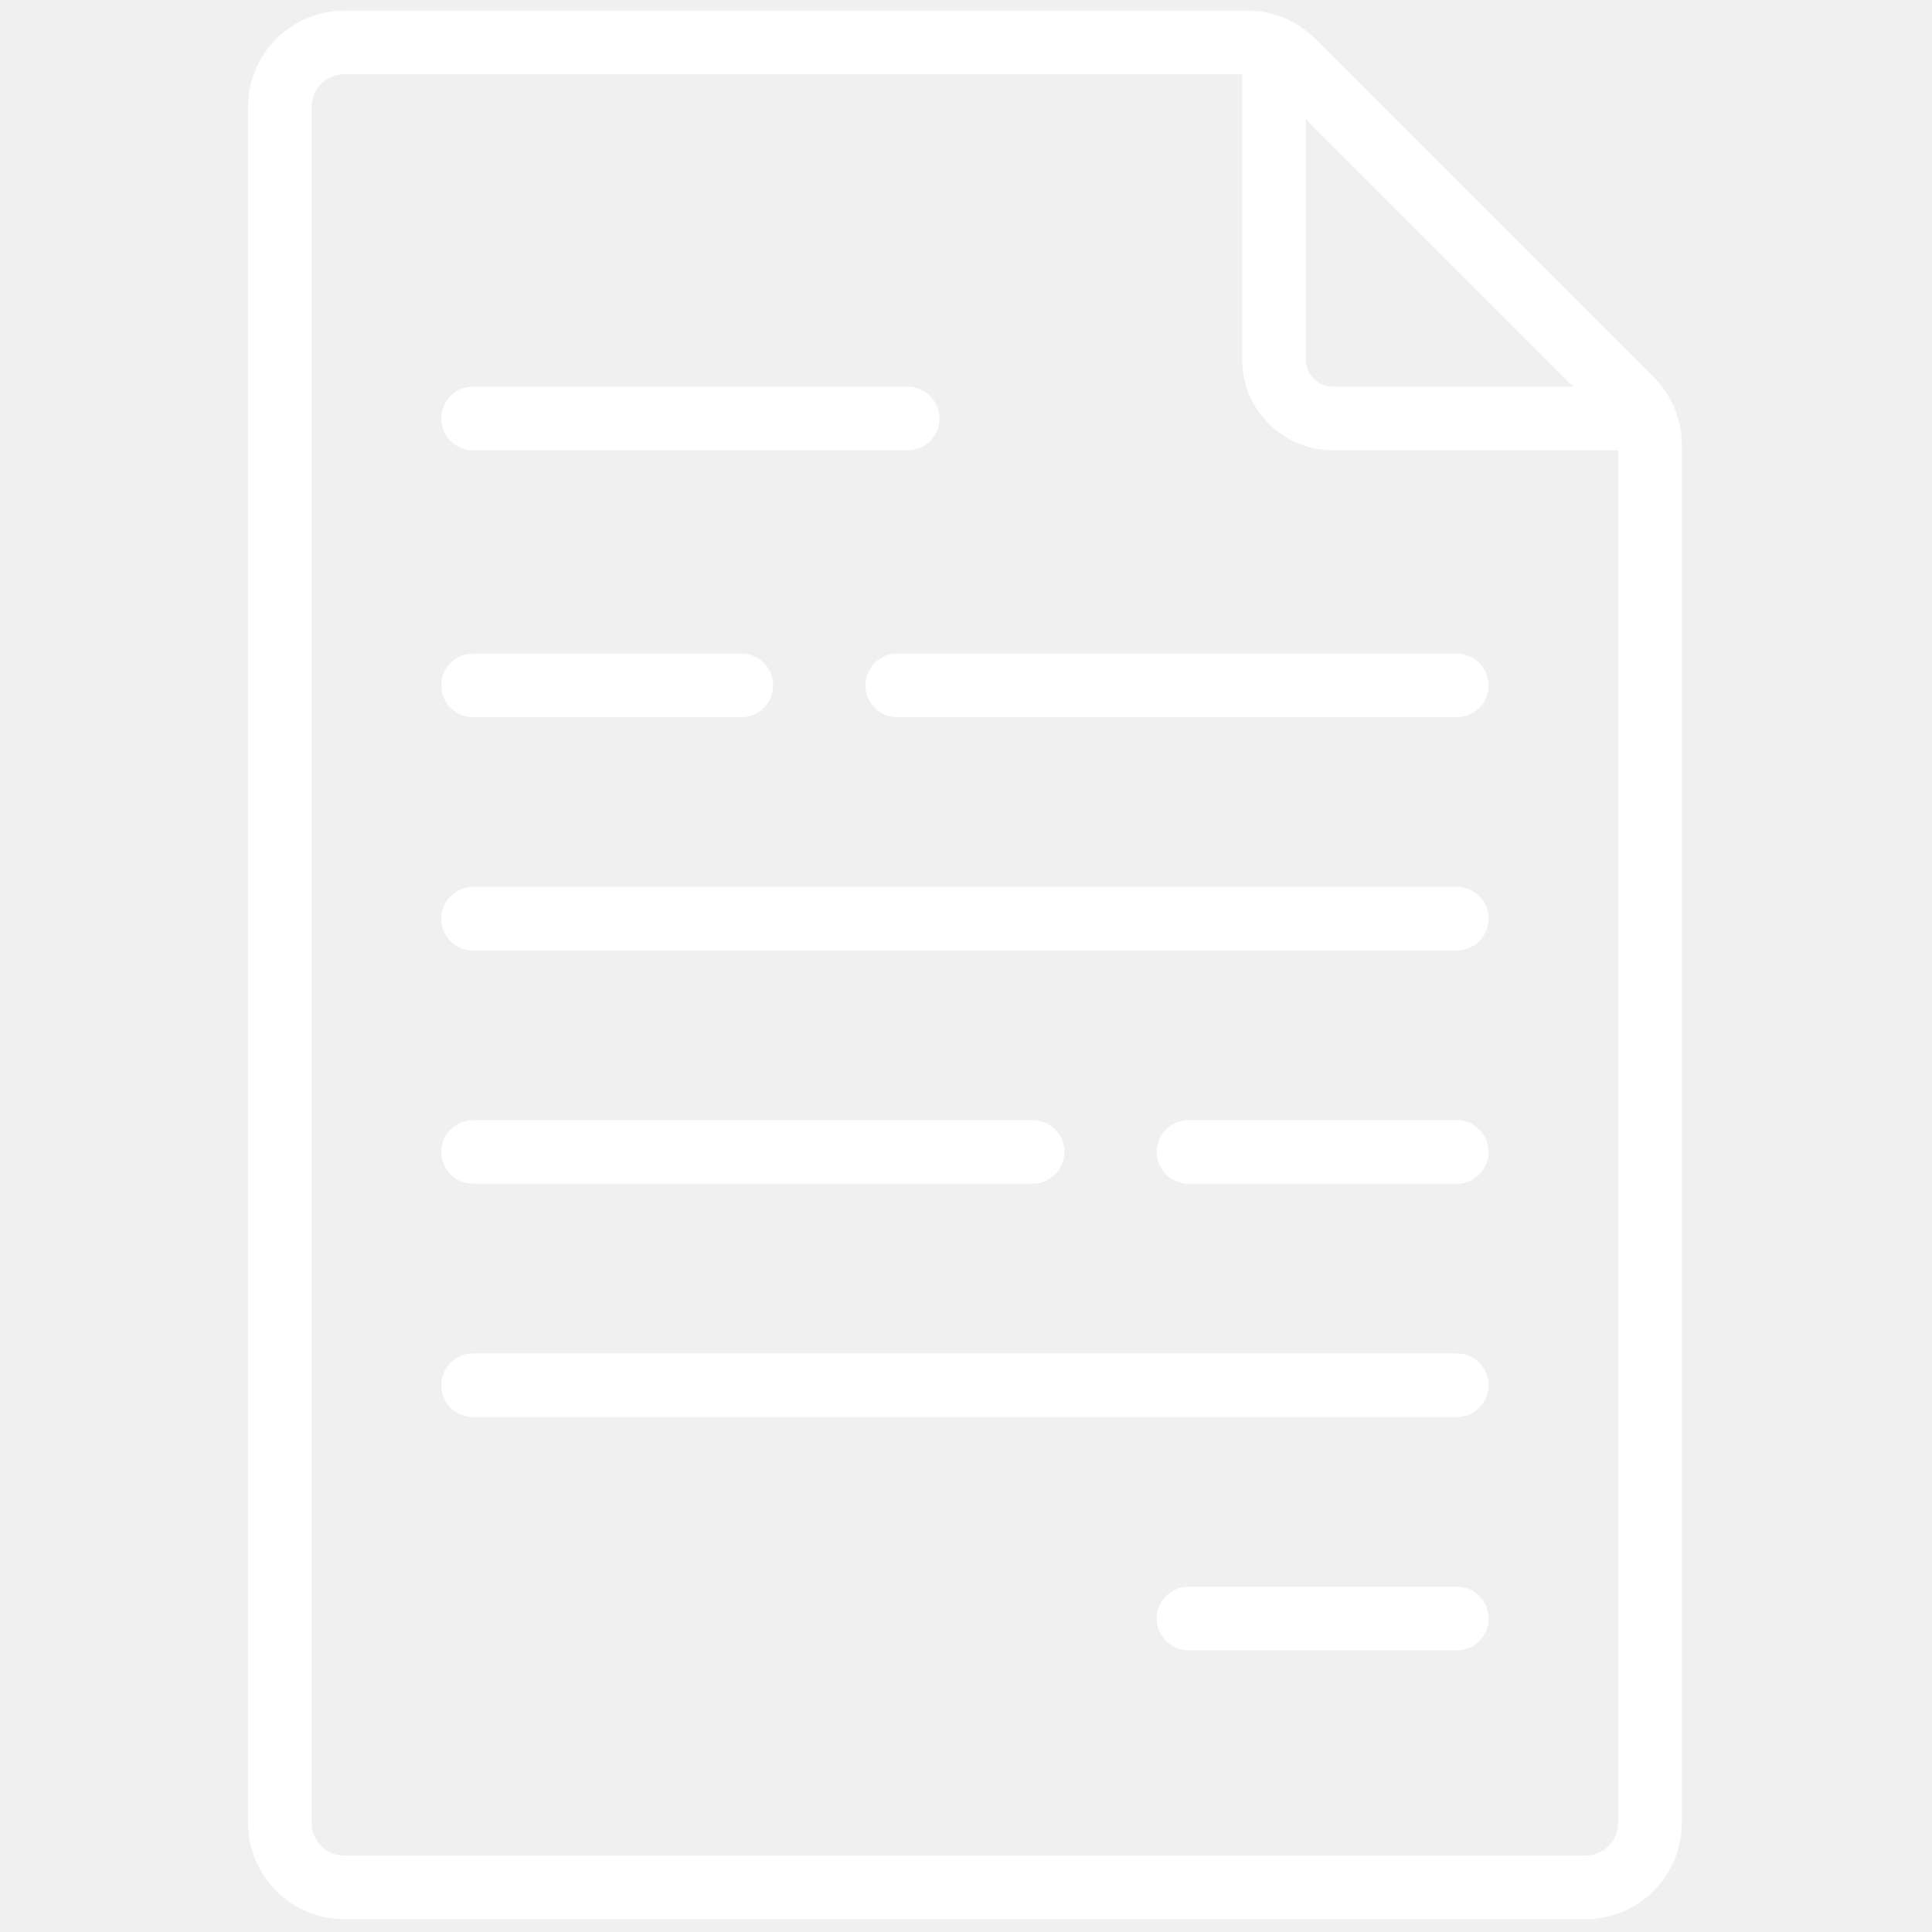
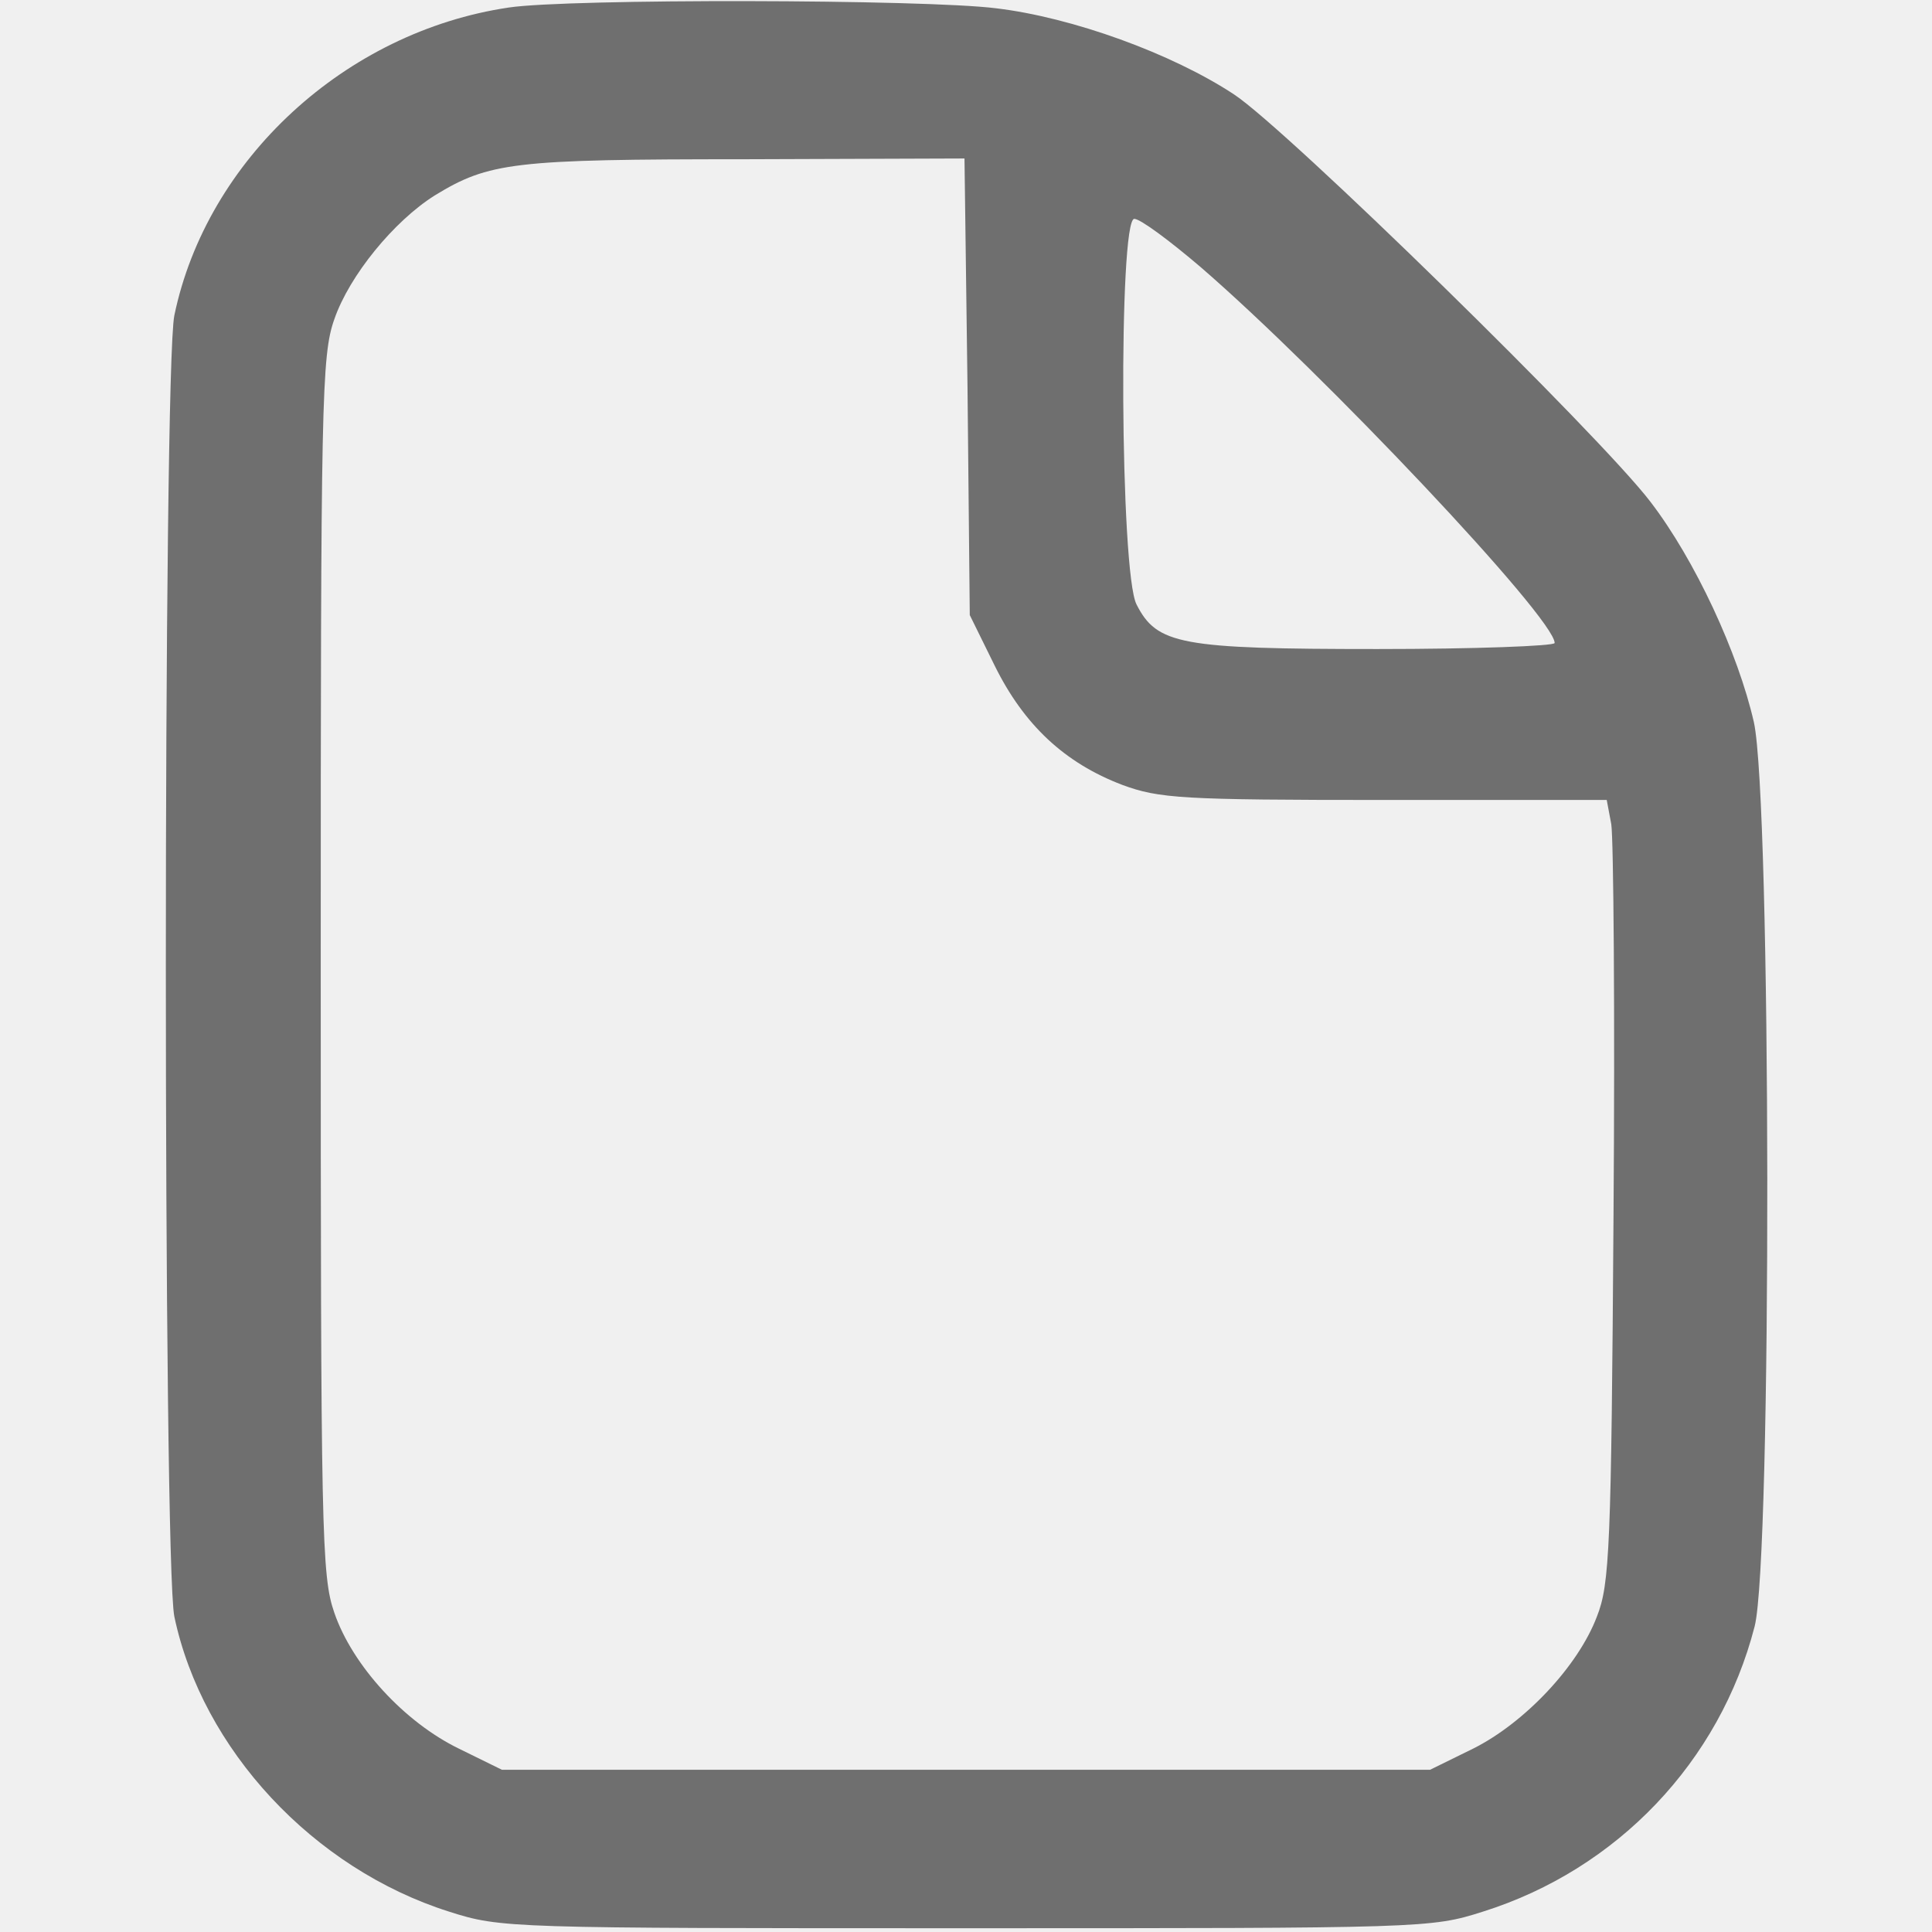
- <svg xmlns="http://www.w3.org/2000/svg" version="1.1" width="32" height="32" viewBox="0 0 256 256" xml:space="preserve">
-   <defs>
- </defs>
-   <g style="stroke: none; stroke-width: 0; stroke-dasharray: none; stroke-linecap: butt; stroke-linejoin: miter; stroke-miterlimit: 10; fill: none; fill-rule: nonzero; opacity: 1;" transform="translate(1.406593 1.406593) scale(2.81 2.81)">
-     <path d="M 77.474 17.28 L 61.526 1.332 C 60.668 0.473 59.525 0 58.311 0 H 15.742 c -2.508 0 -4.548 2.04 -4.548 4.548 v 80.904 c 0 2.508 2.04 4.548 4.548 4.548 h 58.516 c 2.508 0 4.549 -2.04 4.549 -4.548 V 20.496 C 78.807 19.281 78.333 18.138 77.474 17.28 z M 61.073 5.121 l 12.611 12.612 H 62.35 c -0.704 0 -1.276 -0.573 -1.276 -1.277 V 5.121 z M 74.258 87 H 15.742 c -0.854 0 -1.548 -0.694 -1.548 -1.548 V 4.548 C 14.194 3.694 14.888 3 15.742 3 h 42.332 v 13.456 c 0 2.358 1.918 4.277 4.276 4.277 h 13.457 v 64.719 C 75.807 86.306 75.112 87 74.258 87 z" style="stroke: none; stroke-width: 1; stroke-dasharray: none; stroke-linecap: butt; stroke-linejoin: miter; stroke-miterlimit: 10; fill: white; fill-rule: nonzero; opacity: 1;" transform=" matrix(1 0 0 1 0 0) " stroke-linecap="round" />
-     <path d="M 68.193 33.319 H 41.808 c -0.829 0 -1.5 -0.671 -1.5 -1.5 s 0.671 -1.5 1.5 -1.5 h 26.385 c 0.828 0 1.5 0.671 1.5 1.5 S 69.021 33.319 68.193 33.319 z" style="stroke: none; stroke-width: 1; stroke-dasharray: none; stroke-linecap: butt; stroke-linejoin: miter; stroke-miterlimit: 10; fill: white; fill-rule: nonzero; opacity: 1;" transform=" matrix(1 0 0 1 0 0) " stroke-linecap="round" />
-     <path d="M 34.456 33.319 H 21.807 c -0.829 0 -1.5 -0.671 -1.5 -1.5 s 0.671 -1.5 1.5 -1.5 h 12.649 c 0.829 0 1.5 0.671 1.5 1.5 S 35.285 33.319 34.456 33.319 z" style="stroke: none; stroke-width: 1; stroke-dasharray: none; stroke-linecap: butt; stroke-linejoin: miter; stroke-miterlimit: 10; fill: white; fill-rule: nonzero; opacity: 1;" transform=" matrix(1 0 0 1 0 0) " stroke-linecap="round" />
-     <linearGradient id="SVGID_1" gradientUnits="userSpaceOnUse" x1="21.806" y1="19.233" x2="42.298" y2="19.233">
-       <stop offset="0%" style="stop-color:white;stop-opacity: 1" />
-       <stop offset="100%" style="stop-color:white;stop-opacity: 1" />
-     </linearGradient>
-     <line x1="-10.246" y1="0" x2="10.246" y2="0" style="stroke: none; stroke-width: 1; stroke-dasharray: none; stroke-linecap: butt; stroke-linejoin: miter; stroke-miterlimit: 10; fill: url(#SVGID_1); fill-rule: nonzero; opacity: 1;" transform=" matrix(1 0 0 1 0 0) " />
-     <path d="M 42.298 20.733 H 21.807 c -0.829 0 -1.5 -0.671 -1.5 -1.5 s 0.671 -1.5 1.5 -1.5 h 20.492 c 0.829 0 1.5 0.671 1.5 1.5 S 43.127 20.733 42.298 20.733 z" style="stroke: none; stroke-width: 1; stroke-dasharray: none; stroke-linecap: butt; stroke-linejoin: miter; stroke-miterlimit: 10; fill: white; fill-rule: nonzero; opacity: 1;" transform=" matrix(1 0 0 1 0 0) " stroke-linecap="round" />
-     <path d="M 68.193 44.319 H 21.807 c -0.829 0 -1.5 -0.671 -1.5 -1.5 s 0.671 -1.5 1.5 -1.5 h 46.387 c 0.828 0 1.5 0.671 1.5 1.5 S 69.021 44.319 68.193 44.319 z" style="stroke: none; stroke-width: 1; stroke-dasharray: none; stroke-linecap: butt; stroke-linejoin: miter; stroke-miterlimit: 10; fill: white; fill-rule: nonzero; opacity: 1;" transform=" matrix(1 0 0 1 0 0) " stroke-linecap="round" />
-     <path d="M 48.191 55.319 H 21.807 c -0.829 0 -1.5 -0.672 -1.5 -1.5 s 0.671 -1.5 1.5 -1.5 h 26.385 c 0.828 0 1.5 0.672 1.5 1.5 S 49.02 55.319 48.191 55.319 z" style="stroke: none; stroke-width: 1; stroke-dasharray: none; stroke-linecap: butt; stroke-linejoin: miter; stroke-miterlimit: 10; fill: white; fill-rule: nonzero; opacity: 1;" transform=" matrix(1 0 0 1 0 0) " stroke-linecap="round" />
-     <path d="M 68.193 55.319 H 55.544 c -0.828 0 -1.5 -0.672 -1.5 -1.5 s 0.672 -1.5 1.5 -1.5 h 12.649 c 0.828 0 1.5 0.672 1.5 1.5 S 69.021 55.319 68.193 55.319 z" style="stroke: none; stroke-width: 1; stroke-dasharray: none; stroke-linecap: butt; stroke-linejoin: miter; stroke-miterlimit: 10; fill: white; fill-rule: nonzero; opacity: 1;" transform=" matrix(1 0 0 1 0 0) " stroke-linecap="round" />
-     <path d="M 68.193 66.319 H 21.807 c -0.829 0 -1.5 -0.672 -1.5 -1.5 s 0.671 -1.5 1.5 -1.5 h 46.387 c 0.828 0 1.5 0.672 1.5 1.5 S 69.021 66.319 68.193 66.319 z" style="stroke: none; stroke-width: 1; stroke-dasharray: none; stroke-linecap: butt; stroke-linejoin: miter; stroke-miterlimit: 10; fill: white; fill-rule: nonzero; opacity: 1;" transform=" matrix(1 0 0 1 0 0) " stroke-linecap="round" />
-     <path d="M 68.193 77.319 H 55.544 c -0.828 0 -1.5 -0.672 -1.5 -1.5 s 0.672 -1.5 1.5 -1.5 h 12.649 c 0.828 0 1.5 0.672 1.5 1.5 S 69.021 77.319 68.193 77.319 z" style="stroke: none; stroke-width: 1; stroke-dasharray: none; stroke-linecap: butt; stroke-linejoin: miter; stroke-miterlimit: 10; fill: white; fill-rule: nonzero; opacity: 1;" transform=" matrix(1 0 0 1 0 0) " stroke-linecap="round" />
+ <svg xmlns="http://www.w3.org/2000/svg" version="1.0" width="256pt" height="256pt" viewBox="0 0 256 256" preserveAspectRatio="xMidYMid meet">
+   <g transform="translate(0,256) scale(0.1,-0.1)" fill="#6F6F6F" stroke="none">
+     <path d="M674 2550 c-216 -32 -400 -201 -443 -408 -15 -74 -15 -1650 0 -1724 37 -176 184 -334 364 -391 69 -22 78 -22 685 -22 607 0 616 0 685 22 178 56 314 199 360 378 23 90 22 1093 -1 1198 -21 92 -78 215 -137 292 -67 88 -482 494 -552 540 -82 54 -214 102 -315 114 -94 12 -567 13 -646 1z m608 -503 l3 -302 33 -67 c39 -79 93 -129 169 -158 49 -18 78 -20 348 -20 l294 0 6 -32 c3 -18 5 -251 3 -518 -3 -440 -5 -489 -22 -532 -25 -66 -96 -141 -164 -175 l-57 -28 -615 0 -615 0 -57 28 c-72 35 -141 110 -165 180 -17 49 -18 104 -18 857 0 750 1 809 18 857 20 58 79 130 133 164 72 44 104 48 411 48 l291 1 4 -303z m309 159 c162 -140 469 -465 469 -498 0 -4 -106 -8 -235 -8 -261 0 -292 6 -319 59 -22 42 -24 511 -3 511 8 0 47 -29 88 -64z" />
  </g>
</svg>
